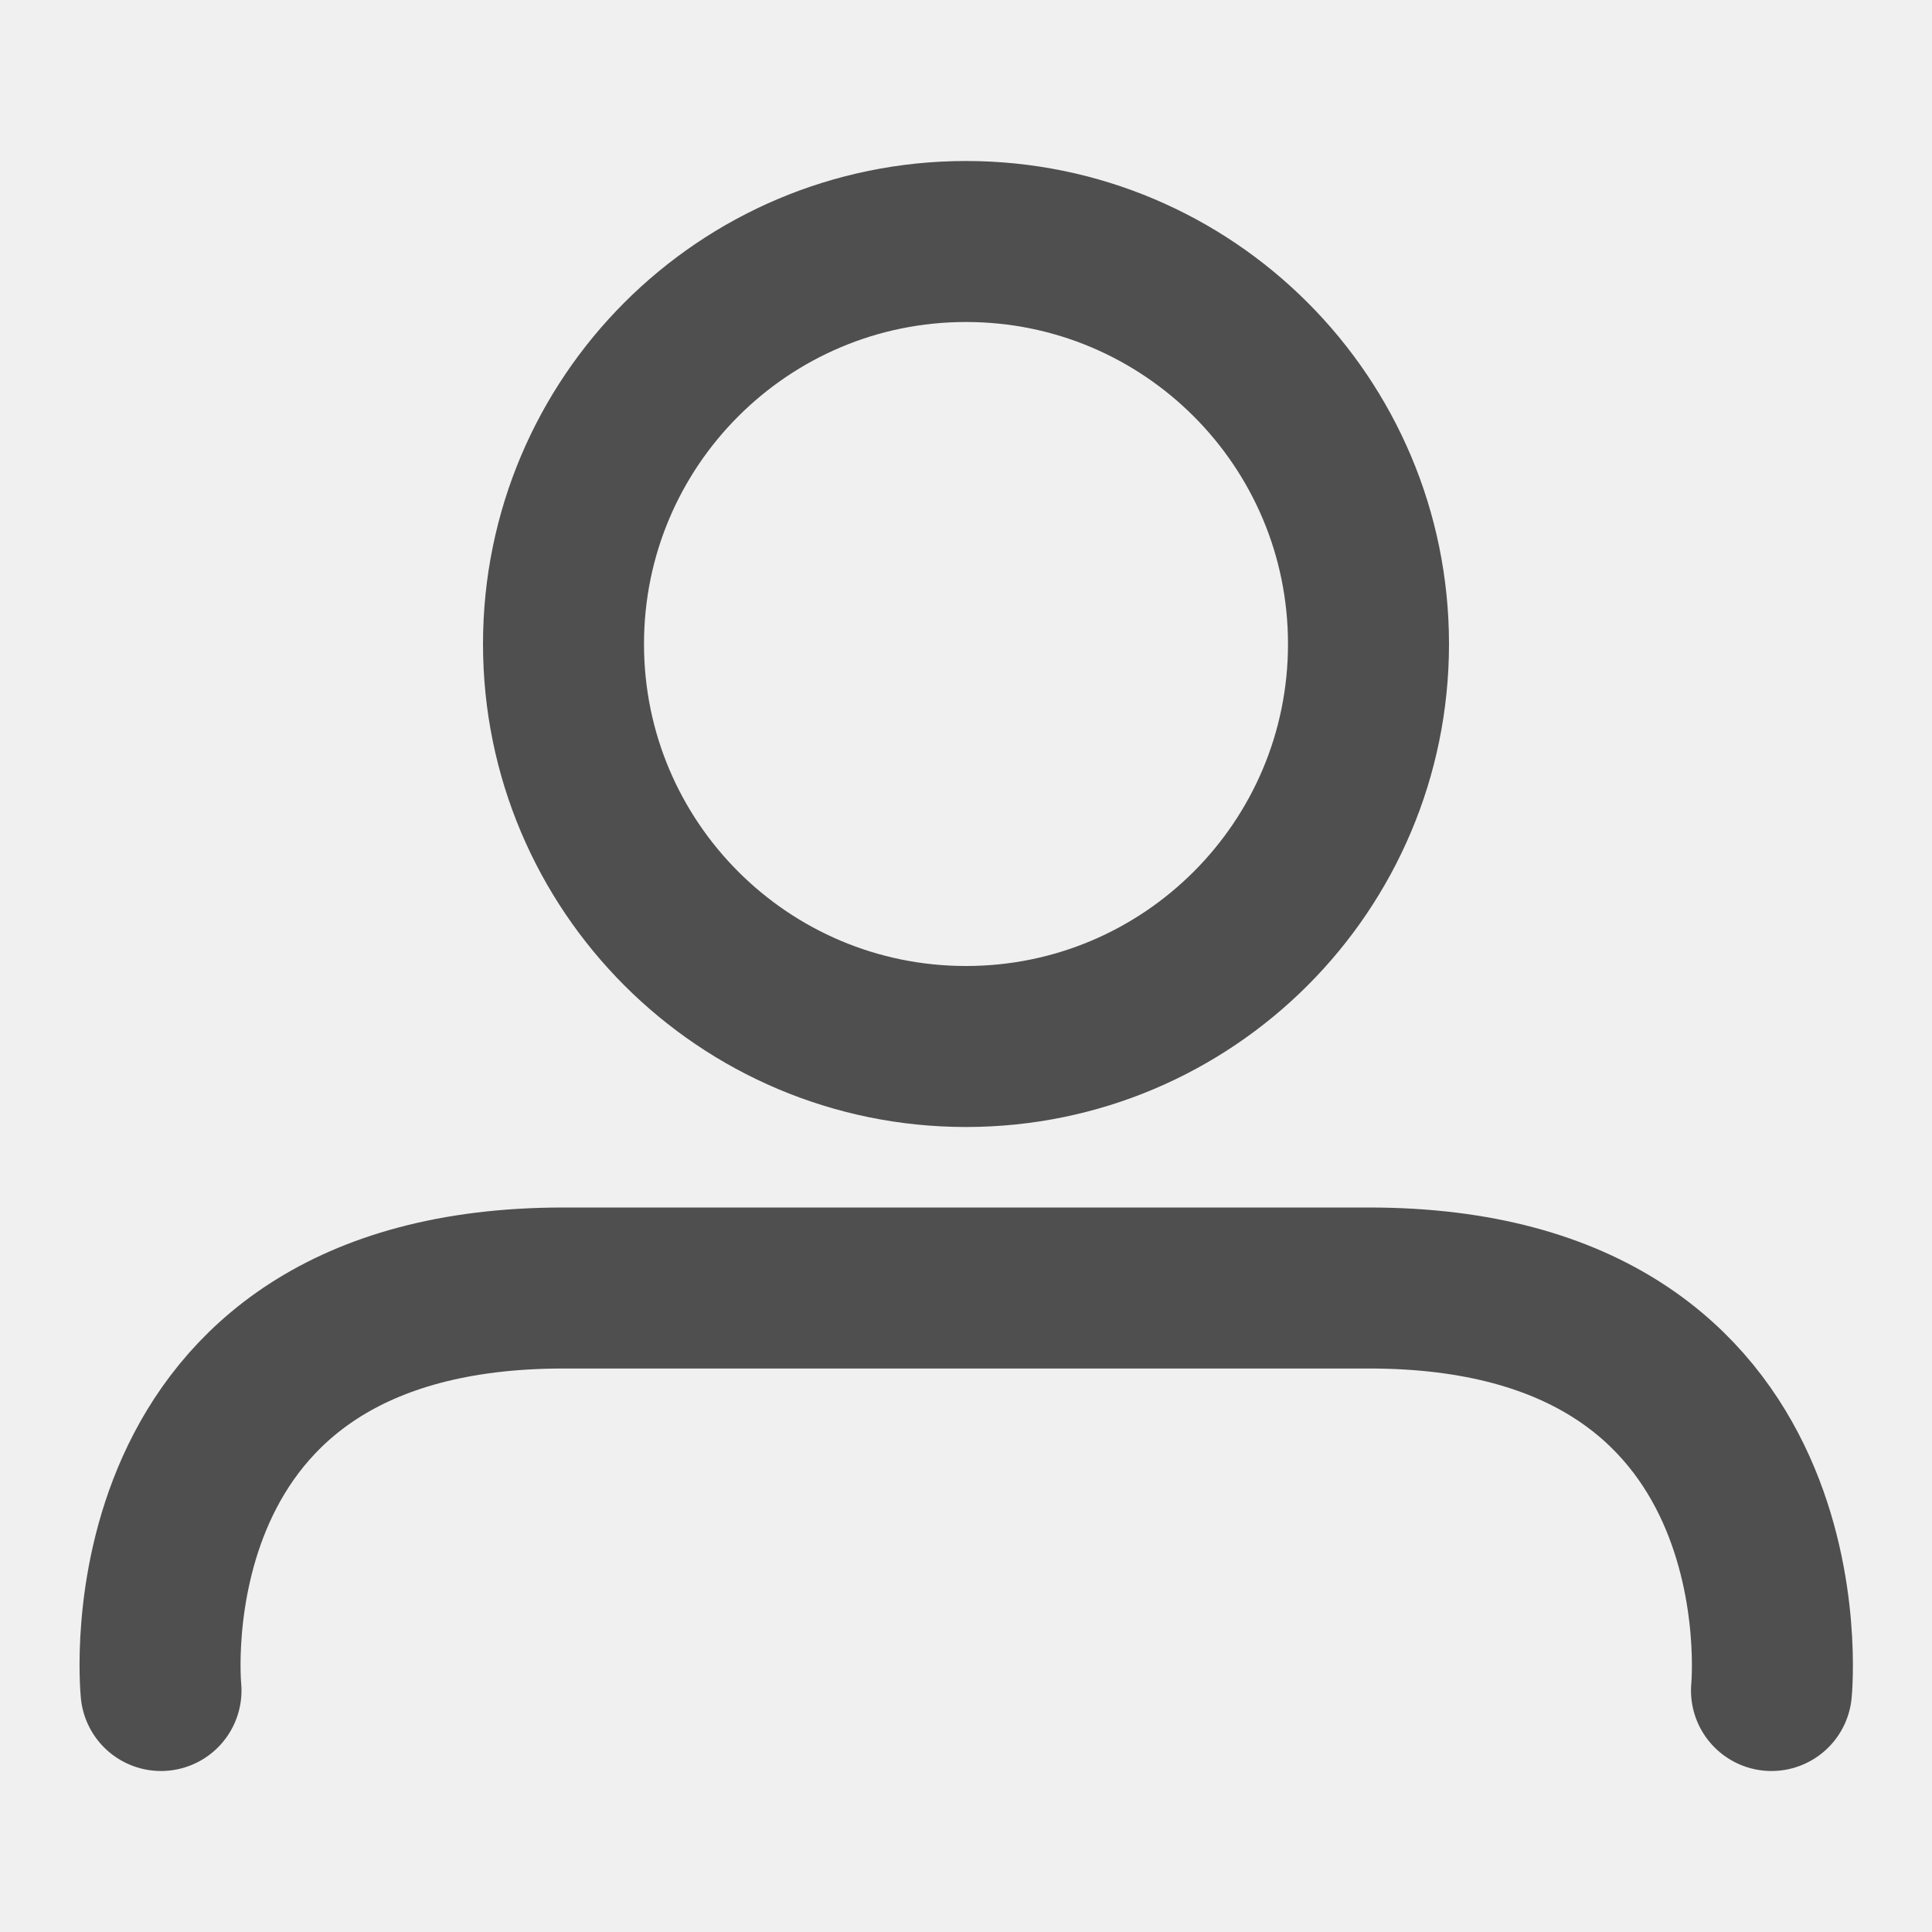
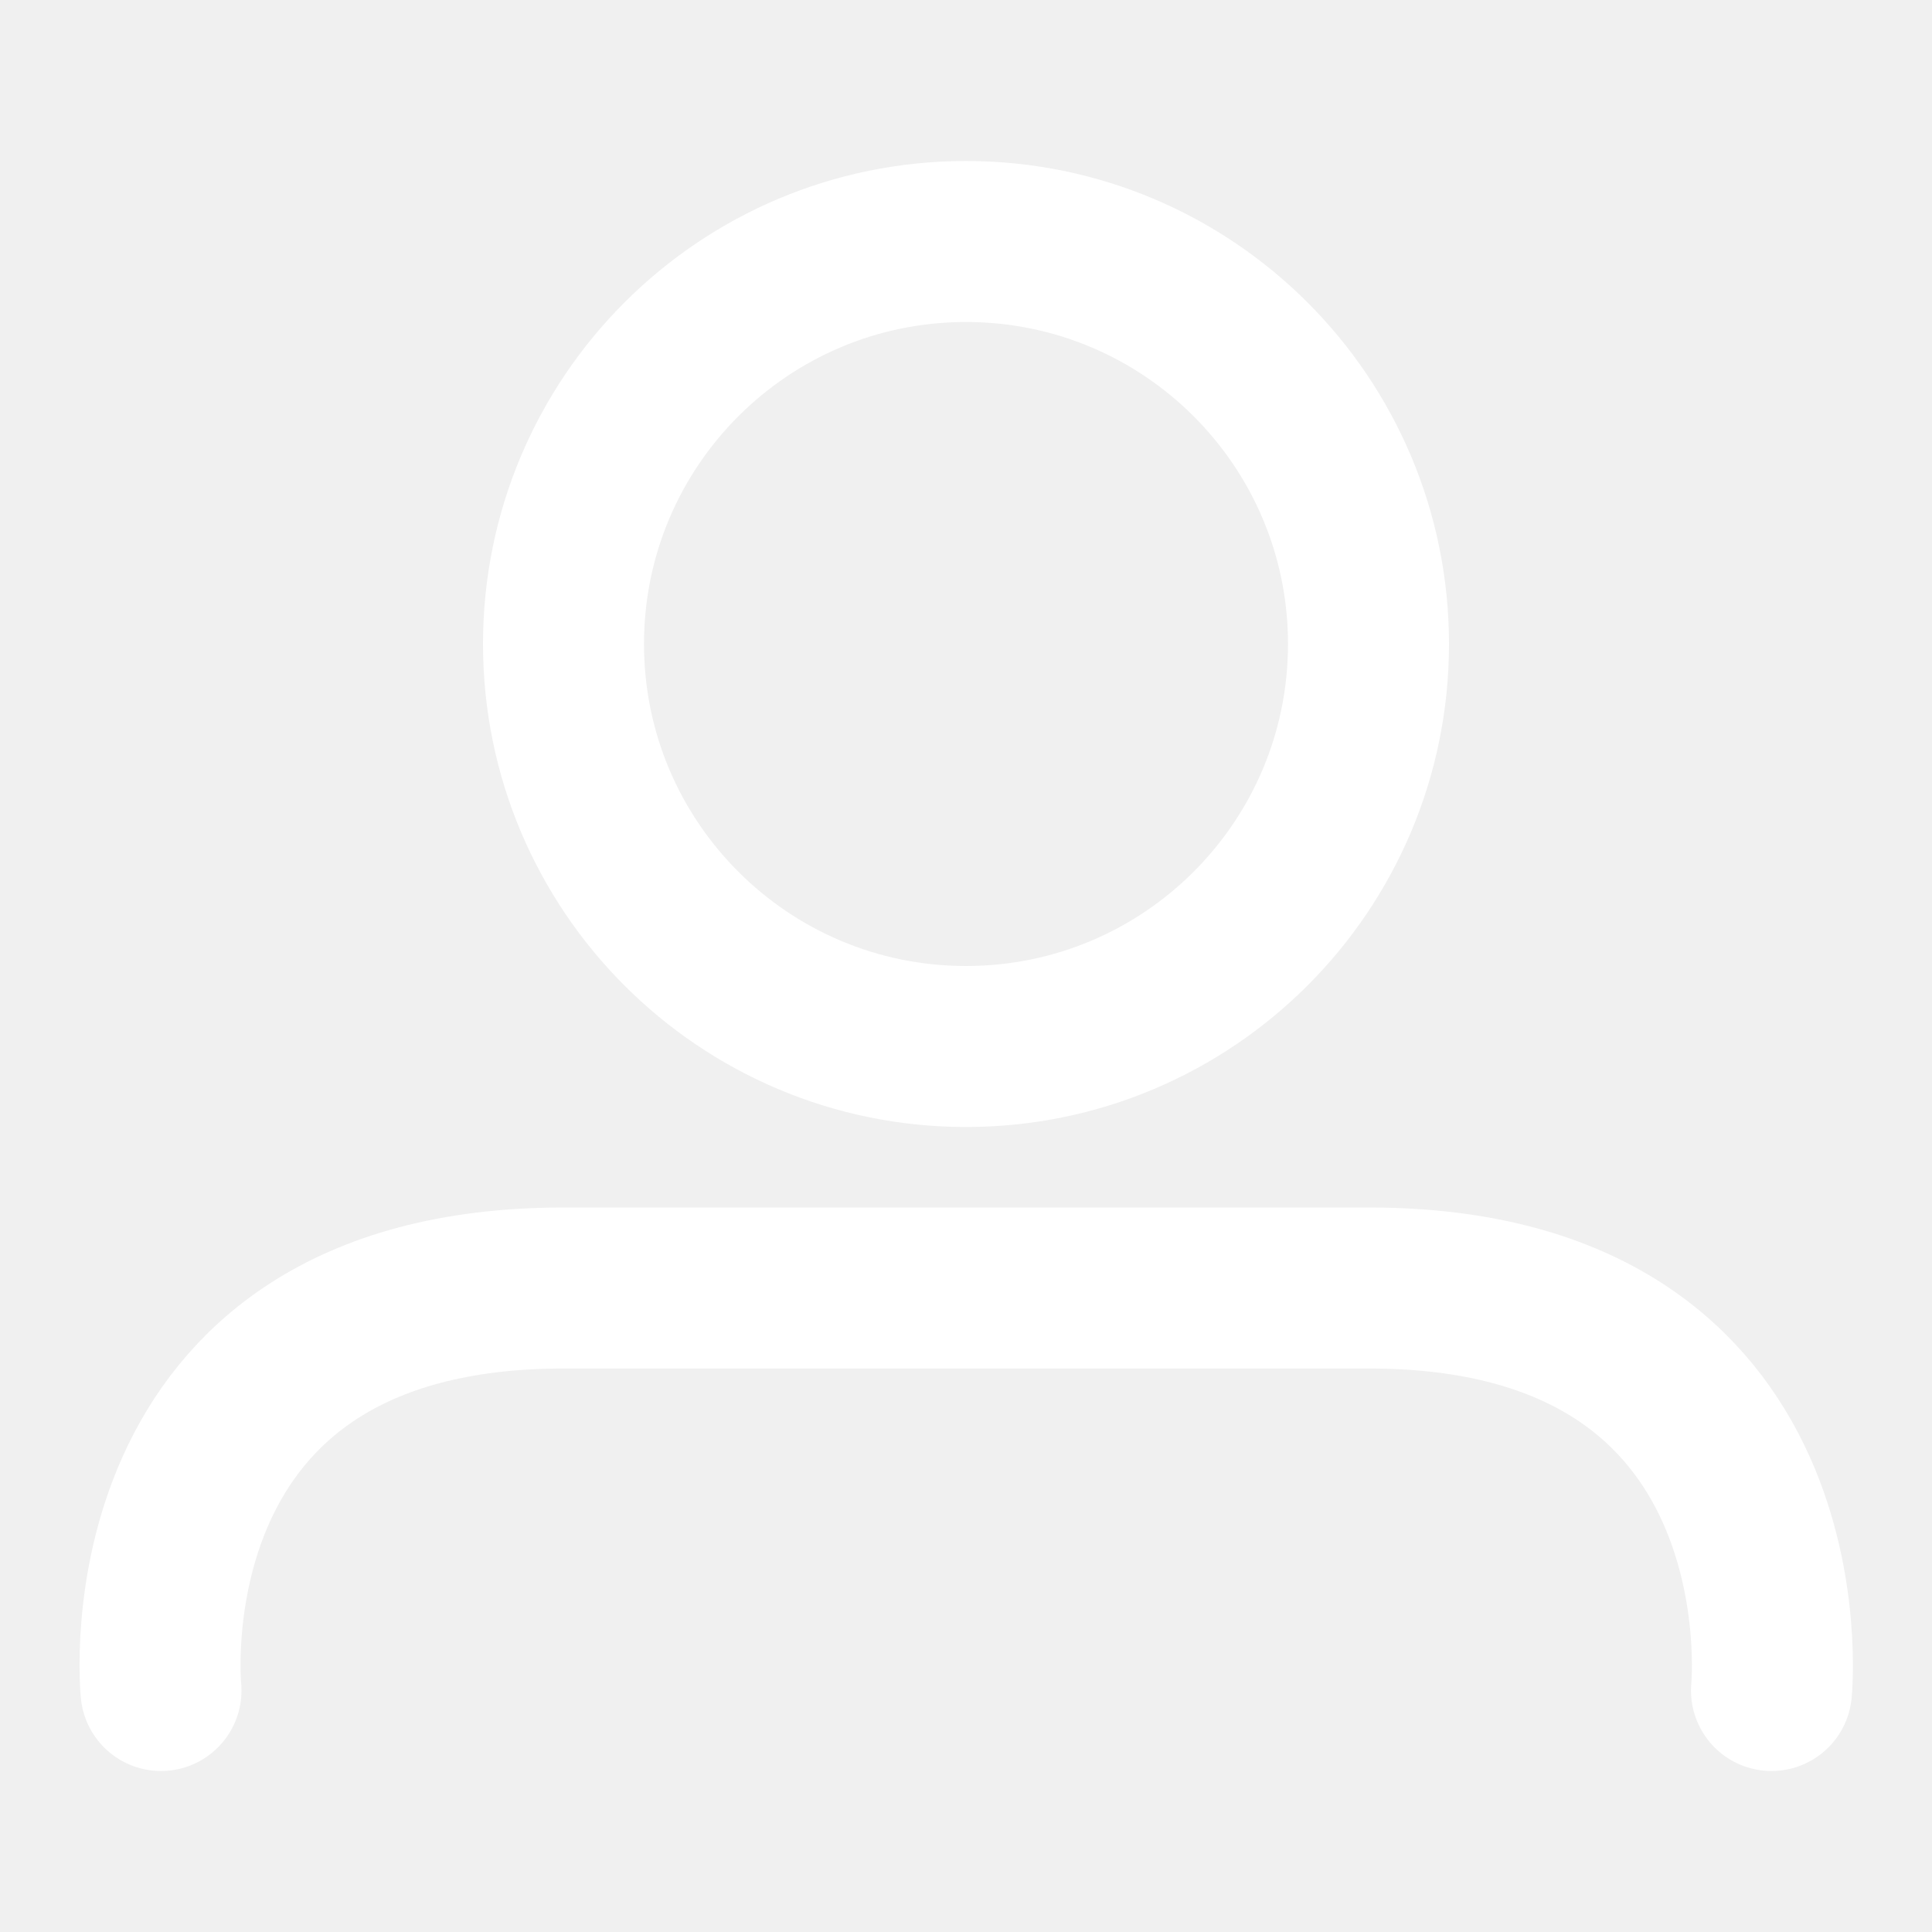
<svg xmlns="http://www.w3.org/2000/svg" width="24px" height="24px" viewBox="0 0 24 24" version="1.1">
  <defs />
  <g id="Page-1" stroke="none" stroke-width="1" fill="none" fill-rule="evenodd">
-     <g id="Artboard-4" transform="translate(-532, -159)" stroke="#4F4F4F" stroke-width="2">
+     <g id="Artboard-4" transform="translate(-532, -159)" stroke="#ffffff" stroke-width="2">
      <g id="32" transform="translate(532, 159)">
        <path d="M2,21 C2,21 1.5,16 7,16 C12.5,16 11.512,16 17.006,16 C22.5,16 22.006,21 22.006,21" id="Body" stroke-linecap="round" stroke-linejoin="round" />
        <circle id="Head" cx="12" cy="8" r="5" />
      </g>
    </g>
  </g>
</svg>
